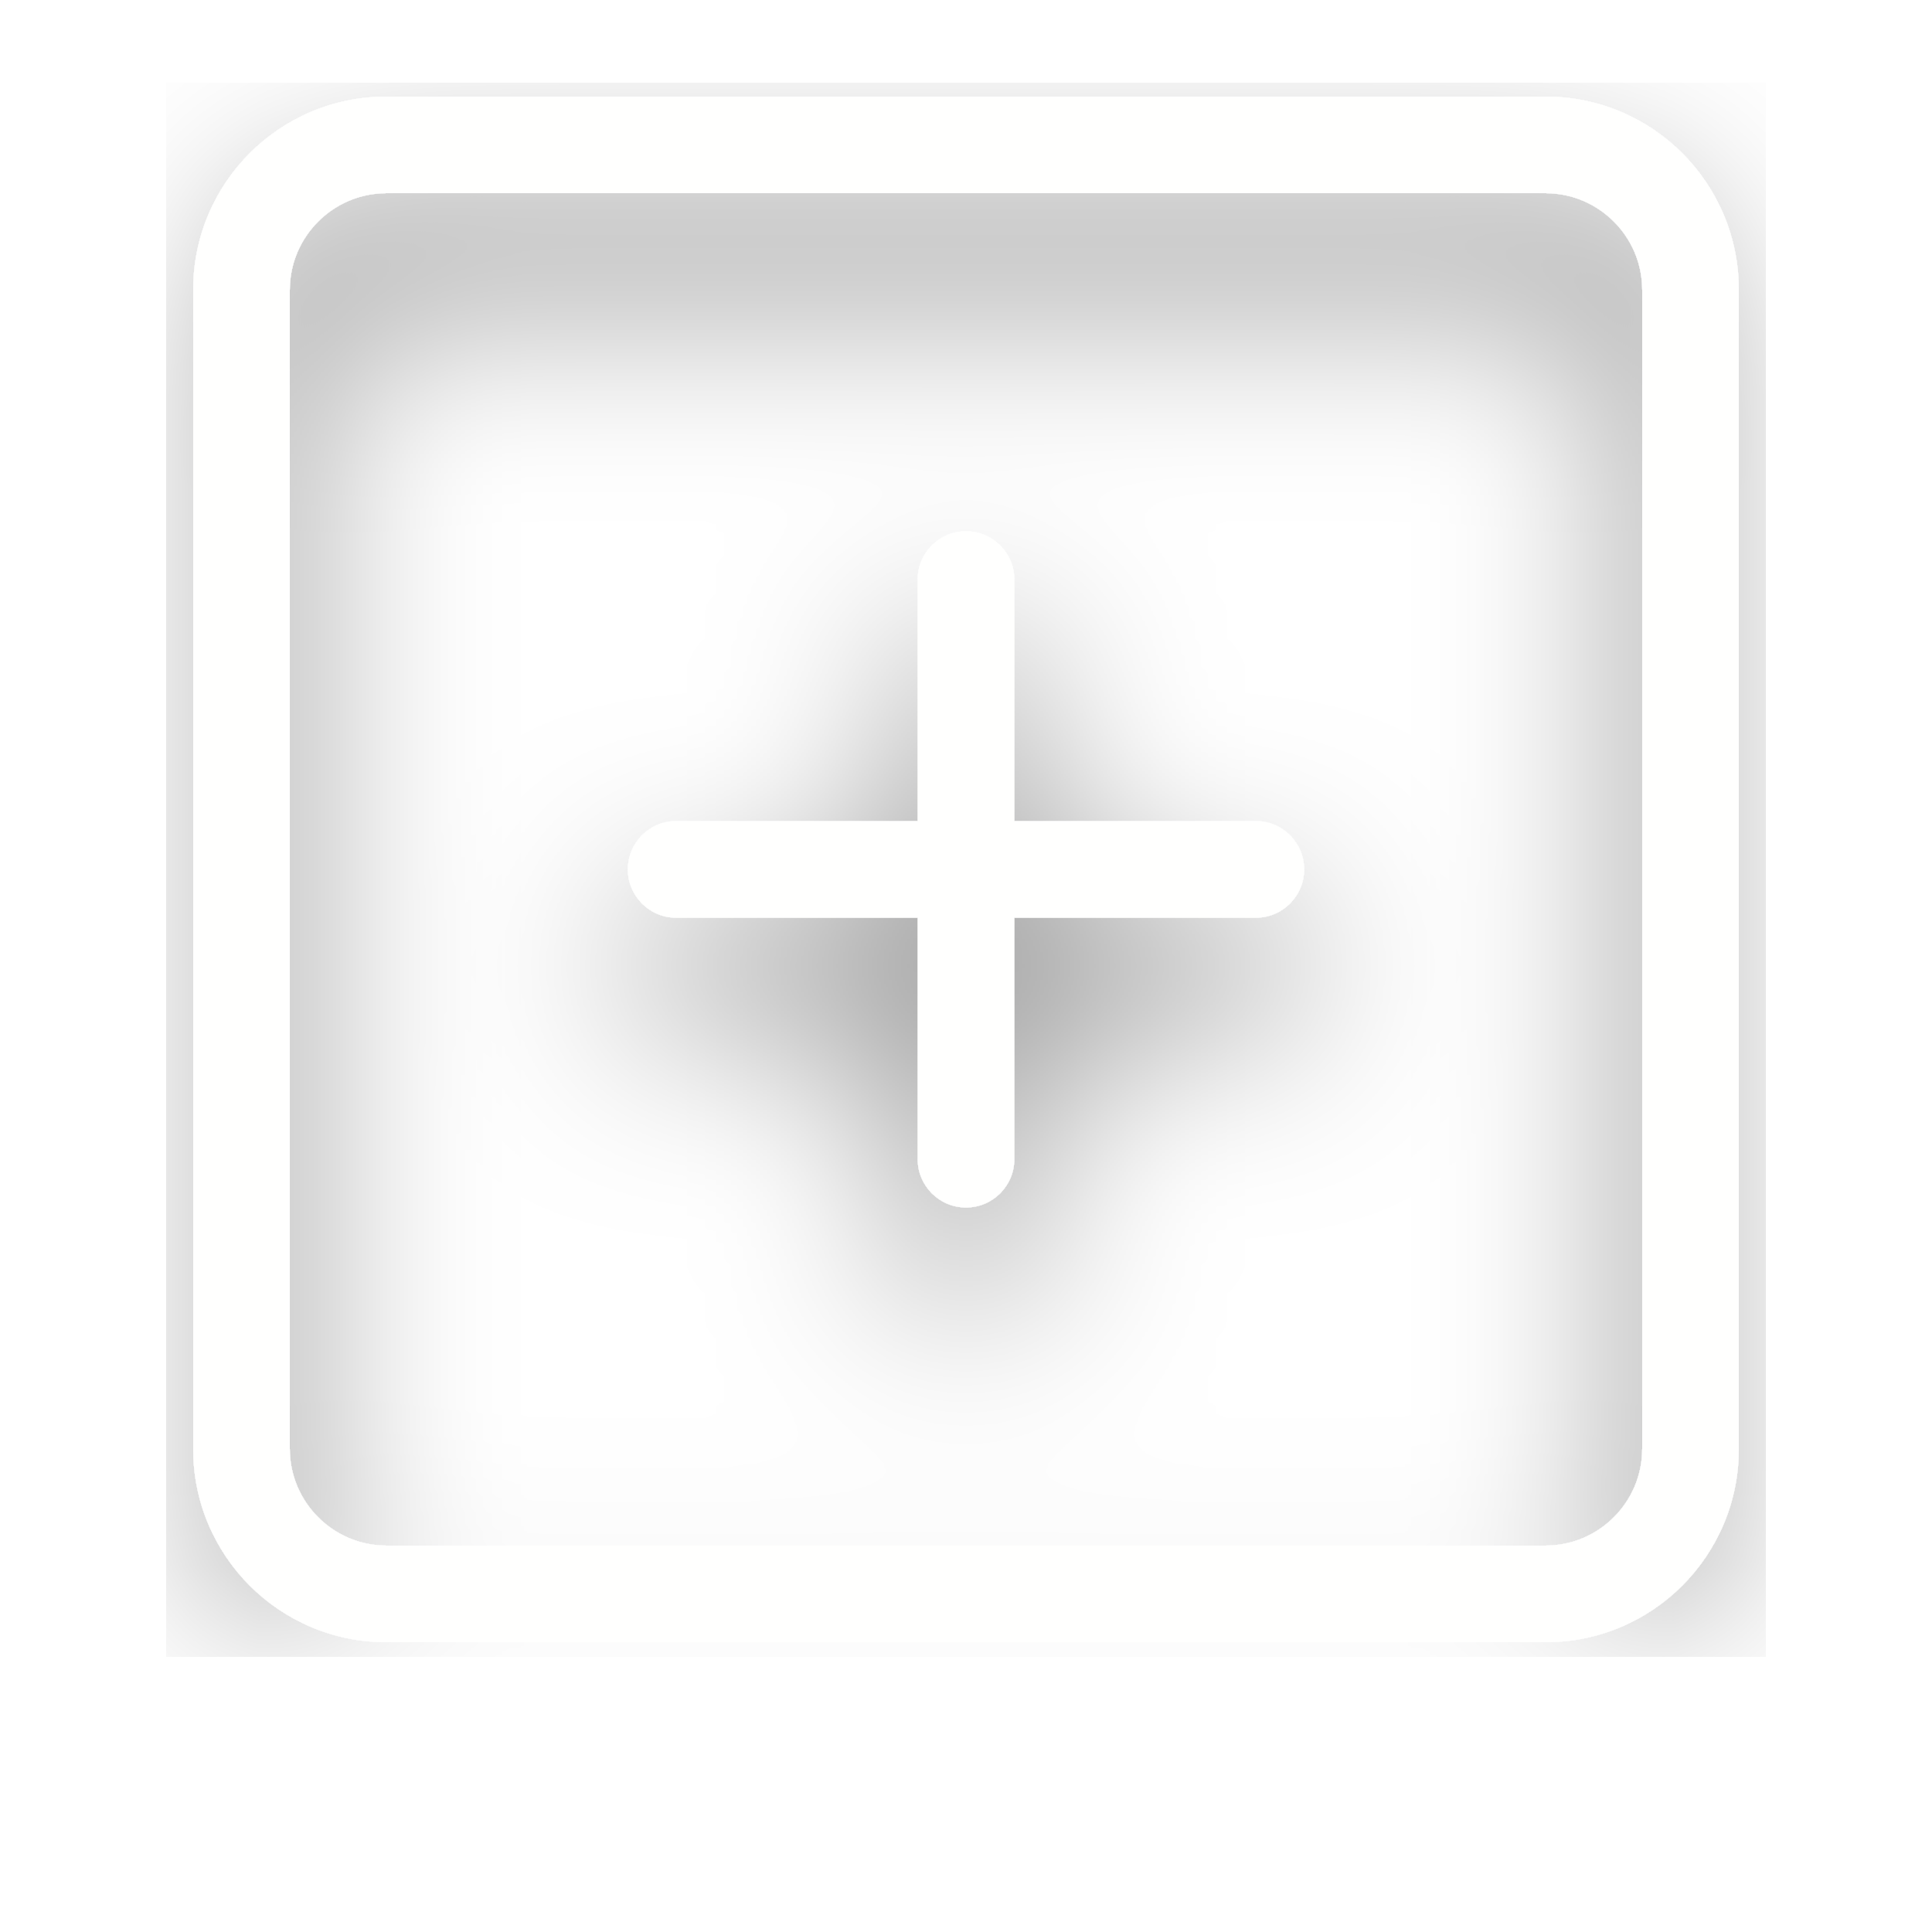
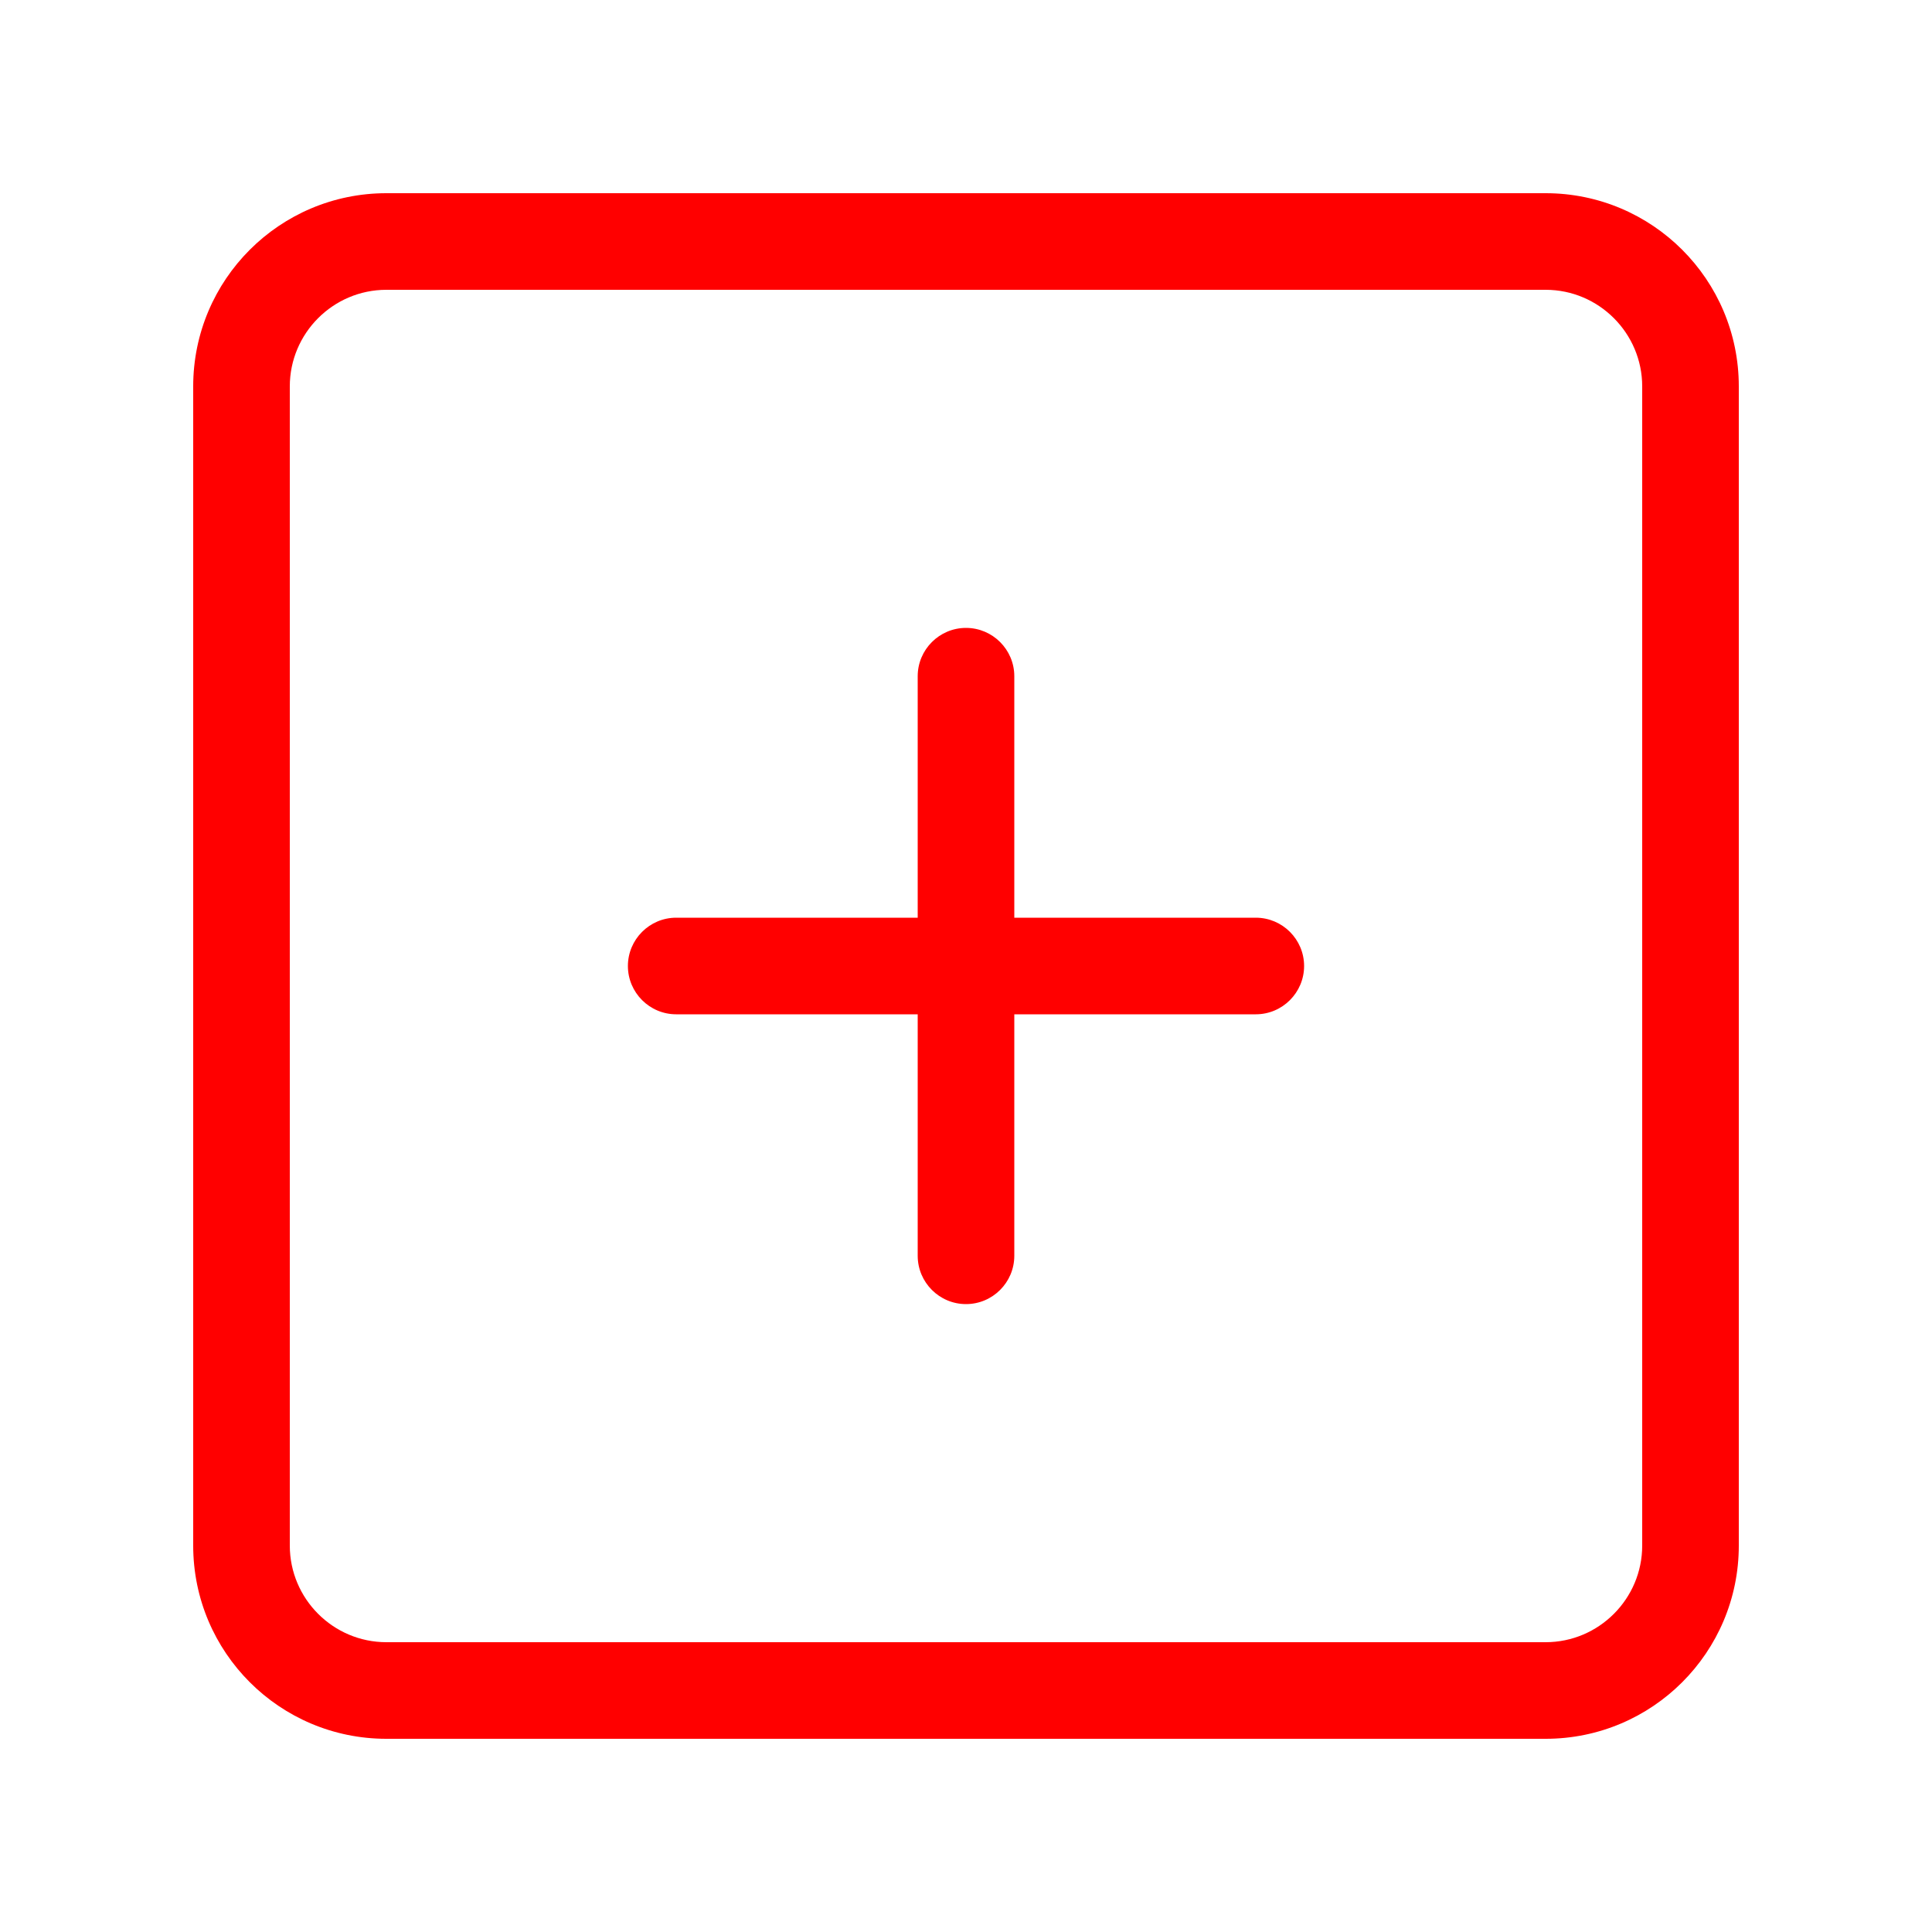
- <svg xmlns="http://www.w3.org/2000/svg" width="40px" height="40px" viewBox="0 0 40 40" version="1.1">
-   <defs>
-     <filter x="-1.7%" y="-0.9%" width="103.4%" height="101.8%" filterUnits="objectBoundingBox" id="filter-1">
-       <feOffset dx="0" dy="2" in="SourceAlpha" result="shadowOffsetOuter1" />
-       <feGaussianBlur stdDeviation="2" in="shadowOffsetOuter1" result="shadowBlurOuter1" />
-       <feColorMatrix values="0 0 0 0 0   0 0 0 0 0   0 0 0 0 0  0 0 0 0.5 0" type="matrix" in="shadowBlurOuter1" result="shadowMatrixOuter1" />
-       <feMerge>
-         <feMergeNode in="shadowMatrixOuter1" />
-         <feMergeNode in="SourceGraphic" />
-       </feMerge>
-     </filter>
-   </defs>
-   <g id="Page-1" stroke="none" stroke-width="1" fill="none" fill-rule="evenodd">
-     <g id="Icon-Set" filter="url(#filter-1)" transform="translate(-96, -1033)" fill="#FFFFFE">
-       <path d="M130,1063 C130,1064.1 129.104,1065 128,1065 L104,1065 C102.896,1065 102,1064.1 102,1063 L102,1039 C102,1037.9 102.896,1037 104,1037 L128,1037 C129.104,1037 130,1037.9 130,1039 L130,1063 L130,1063 Z M128,1035 L104,1035 C101.791,1035 100,1036.79 100,1039 L100,1063 C100,1065.21 101.791,1067 104,1067 L128,1067 C130.209,1067 132,1065.21 132,1063 L132,1039 C132,1036.79 130.209,1035 128,1035 L128,1035 Z M122,1050 L117,1050 L117,1045 C117,1044.45 116.552,1044 116,1044 C115.448,1044 115,1044.45 115,1045 L115,1050 L110,1050 C109.448,1050 109,1050.45 109,1051 C109,1051.55 109.448,1052 110,1052 L115,1052 L115,1057 C115,1057.55 115.448,1058 116,1058 C116.552,1058 117,1057.55 117,1057 L117,1052 L122,1052 C122.552,1052 123,1051.55 123,1051 C123,1050.45 122.552,1050 122,1050 L122,1050 Z" id="Fill-42" />
+ <svg xmlns="http://www.w3.org/2000/svg" width="40" height="40" version="1.1" viewBox="0 -2 40 40">
+   <g fill="none" fill-rule="evenodd">
+     <g transform="translate(-96,-1033)" fill="#f00">
+       <path d="m130 1063c0 1.1-0.896 2-2 2h-24c-1.104 0-2-0.9-2-2v-24c0-1.1 0.896-2 2-2h24c1.104 0 2 0.9 2 2zm-2-28h-24c-2.209 0-4 1.79-4 4v24c0 2.21 1.791 4 4 4h24c2.209 0 4-1.79 4-4v-24c0-2.21-1.791-4-4-4zm-6 15h-5v-5c0-0.55-0.448-1-1-1s-1 0.45-1 1v5h-5c-0.552 0-1 0.45-1 1s0.448 1 1 1h5v5c0 0.55 0.448 1 1 1s1-0.45 1-1v-5h5c0.552 0 1-0.45 1-1s-0.448-1-1-1z" />
    </g>
  </g>
</svg>
